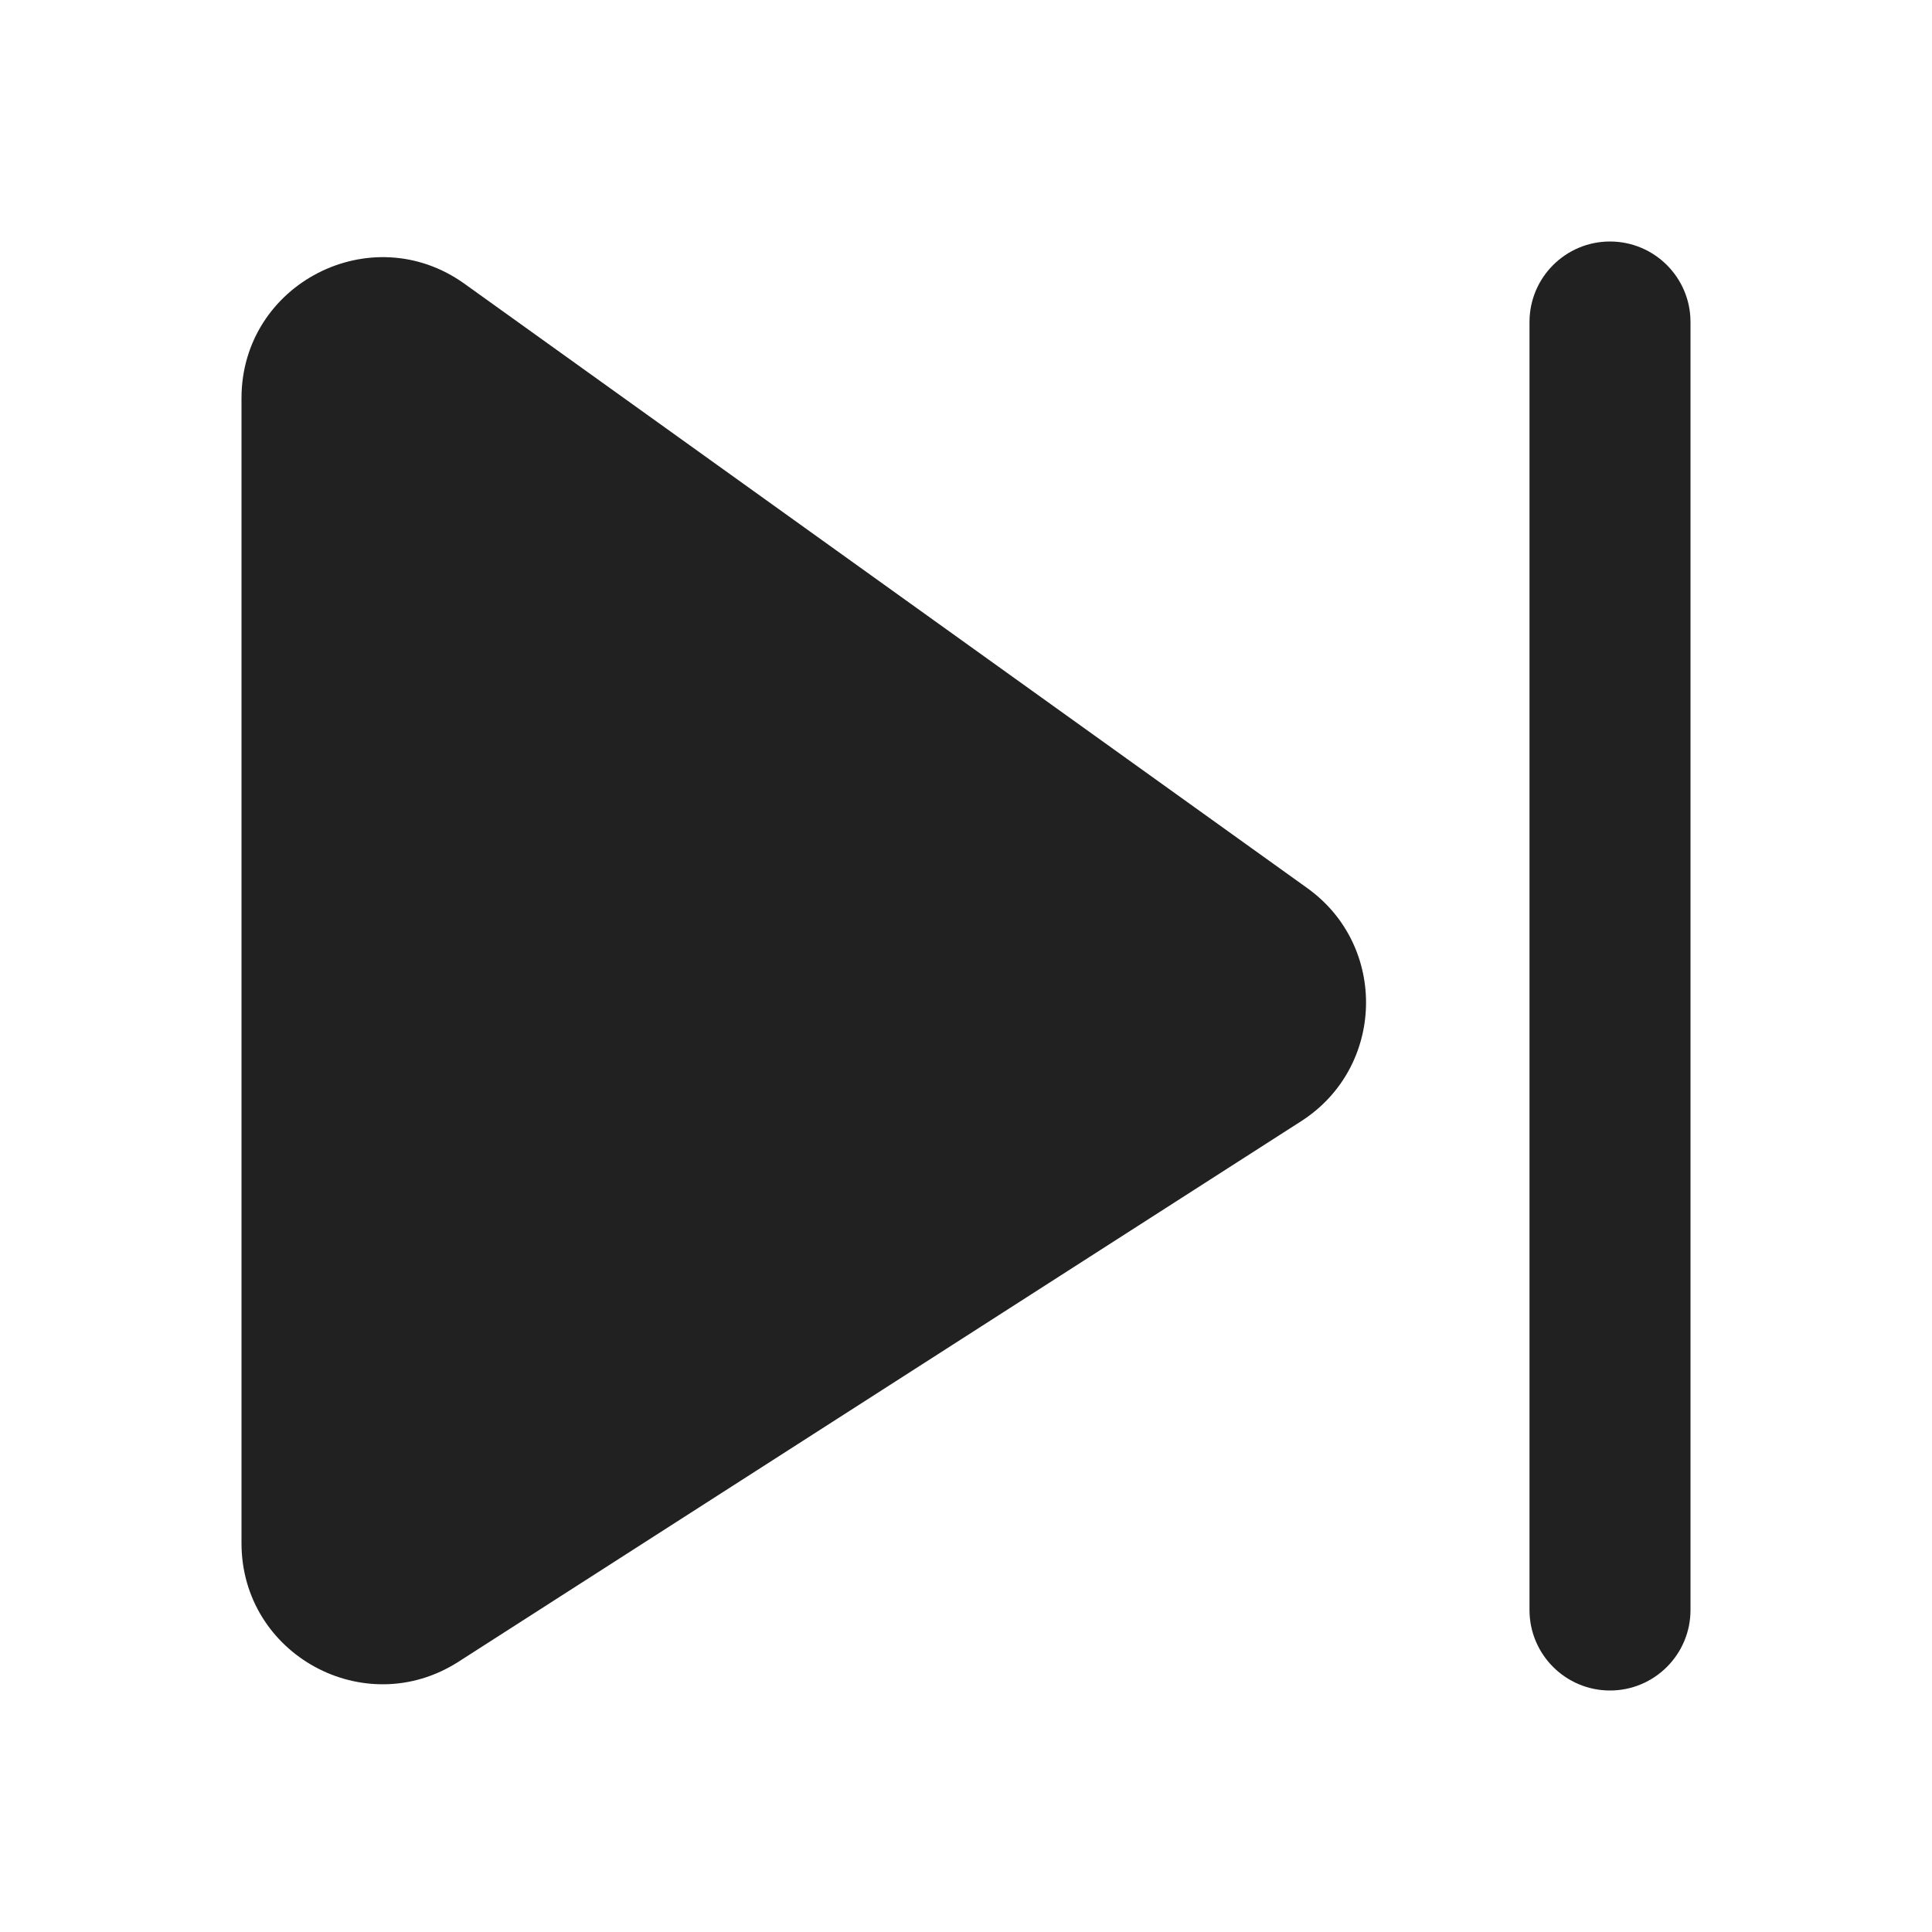
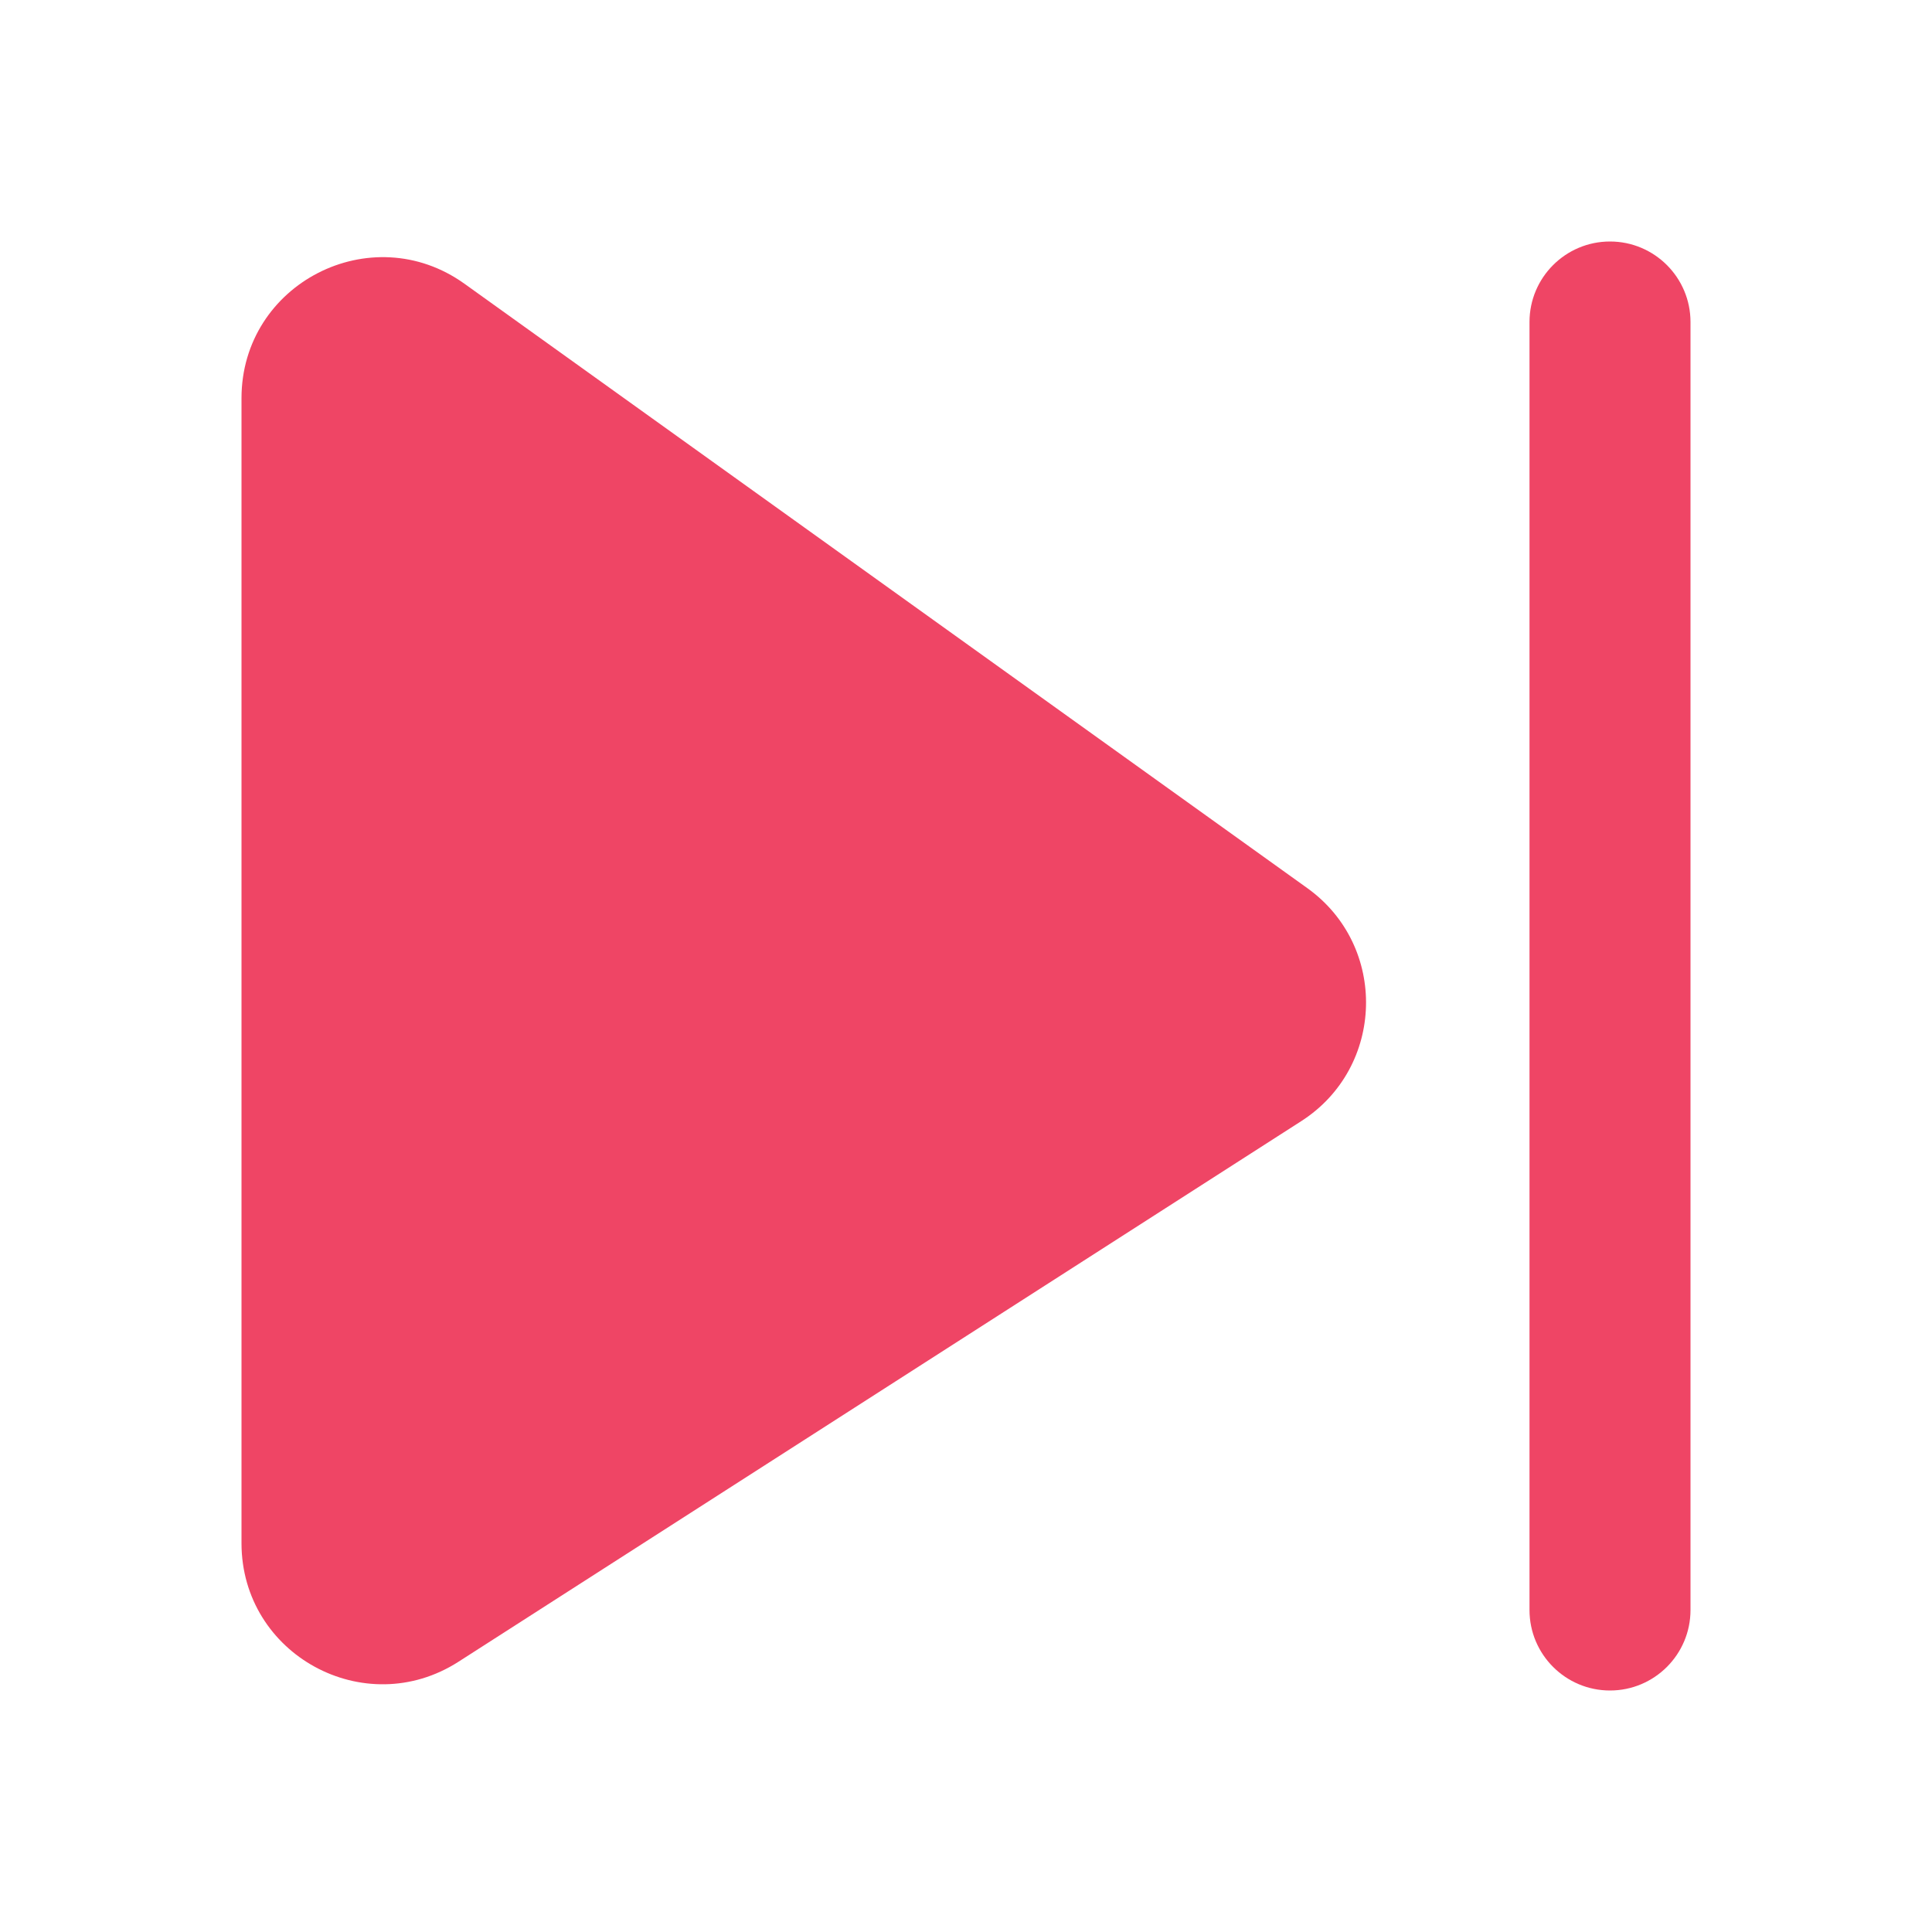
- <svg xmlns="http://www.w3.org/2000/svg" width="800px" height="800px" viewBox="0 0 24 24" fill="none">
-   <path d="M21 4C21 3.448 20.552 3 20 3C19.448 3 19 3.448 19 4V20C19 20.552 19.448 21 20 21C20.552 21 21 20.552 21 20V4Z" fill="#212121" />
-   <path d="M3 4.947C3 3.523 4.612 2.695 5.77 3.525L16.239 11.032C17.244 11.752 17.205 13.259 16.165 13.927L5.695 20.643C4.53 21.39 3 20.554 3 19.17V4.947Z" fill="#212121" />
+ <svg xmlns="http://www.w3.org/2000/svg" width="800px" height="800px" viewBox="0 0 24 24" fill="none" version="1.1" id="svg62">
+   <defs id="defs66" />
+   <path d="M21 4C21 3.448 20.552 3 20 3C19.448 3 19 3.448 19 4V20C19 20.552 19.448 21 20 21C20.552 21 21 20.552 21 20V4Z" fill="#212121" id="path58" style="fill:#ef4565;stroke:none;stroke-opacity:1;stroke-width:0.15;stroke-dasharray:none" />
+   <path d="M3 4.947C3 3.523 4.612 2.695 5.77 3.525L16.239 11.032C17.244 11.752 17.205 13.259 16.165 13.927L5.695 20.643C4.53 21.39 3 20.554 3 19.17V4.947Z" fill="#212121" id="path60" style="fill:#ef4565;fill-opacity:1;stroke:none;stroke-opacity:1;stroke-width:0.15;stroke-dasharray:none" />
</svg>
